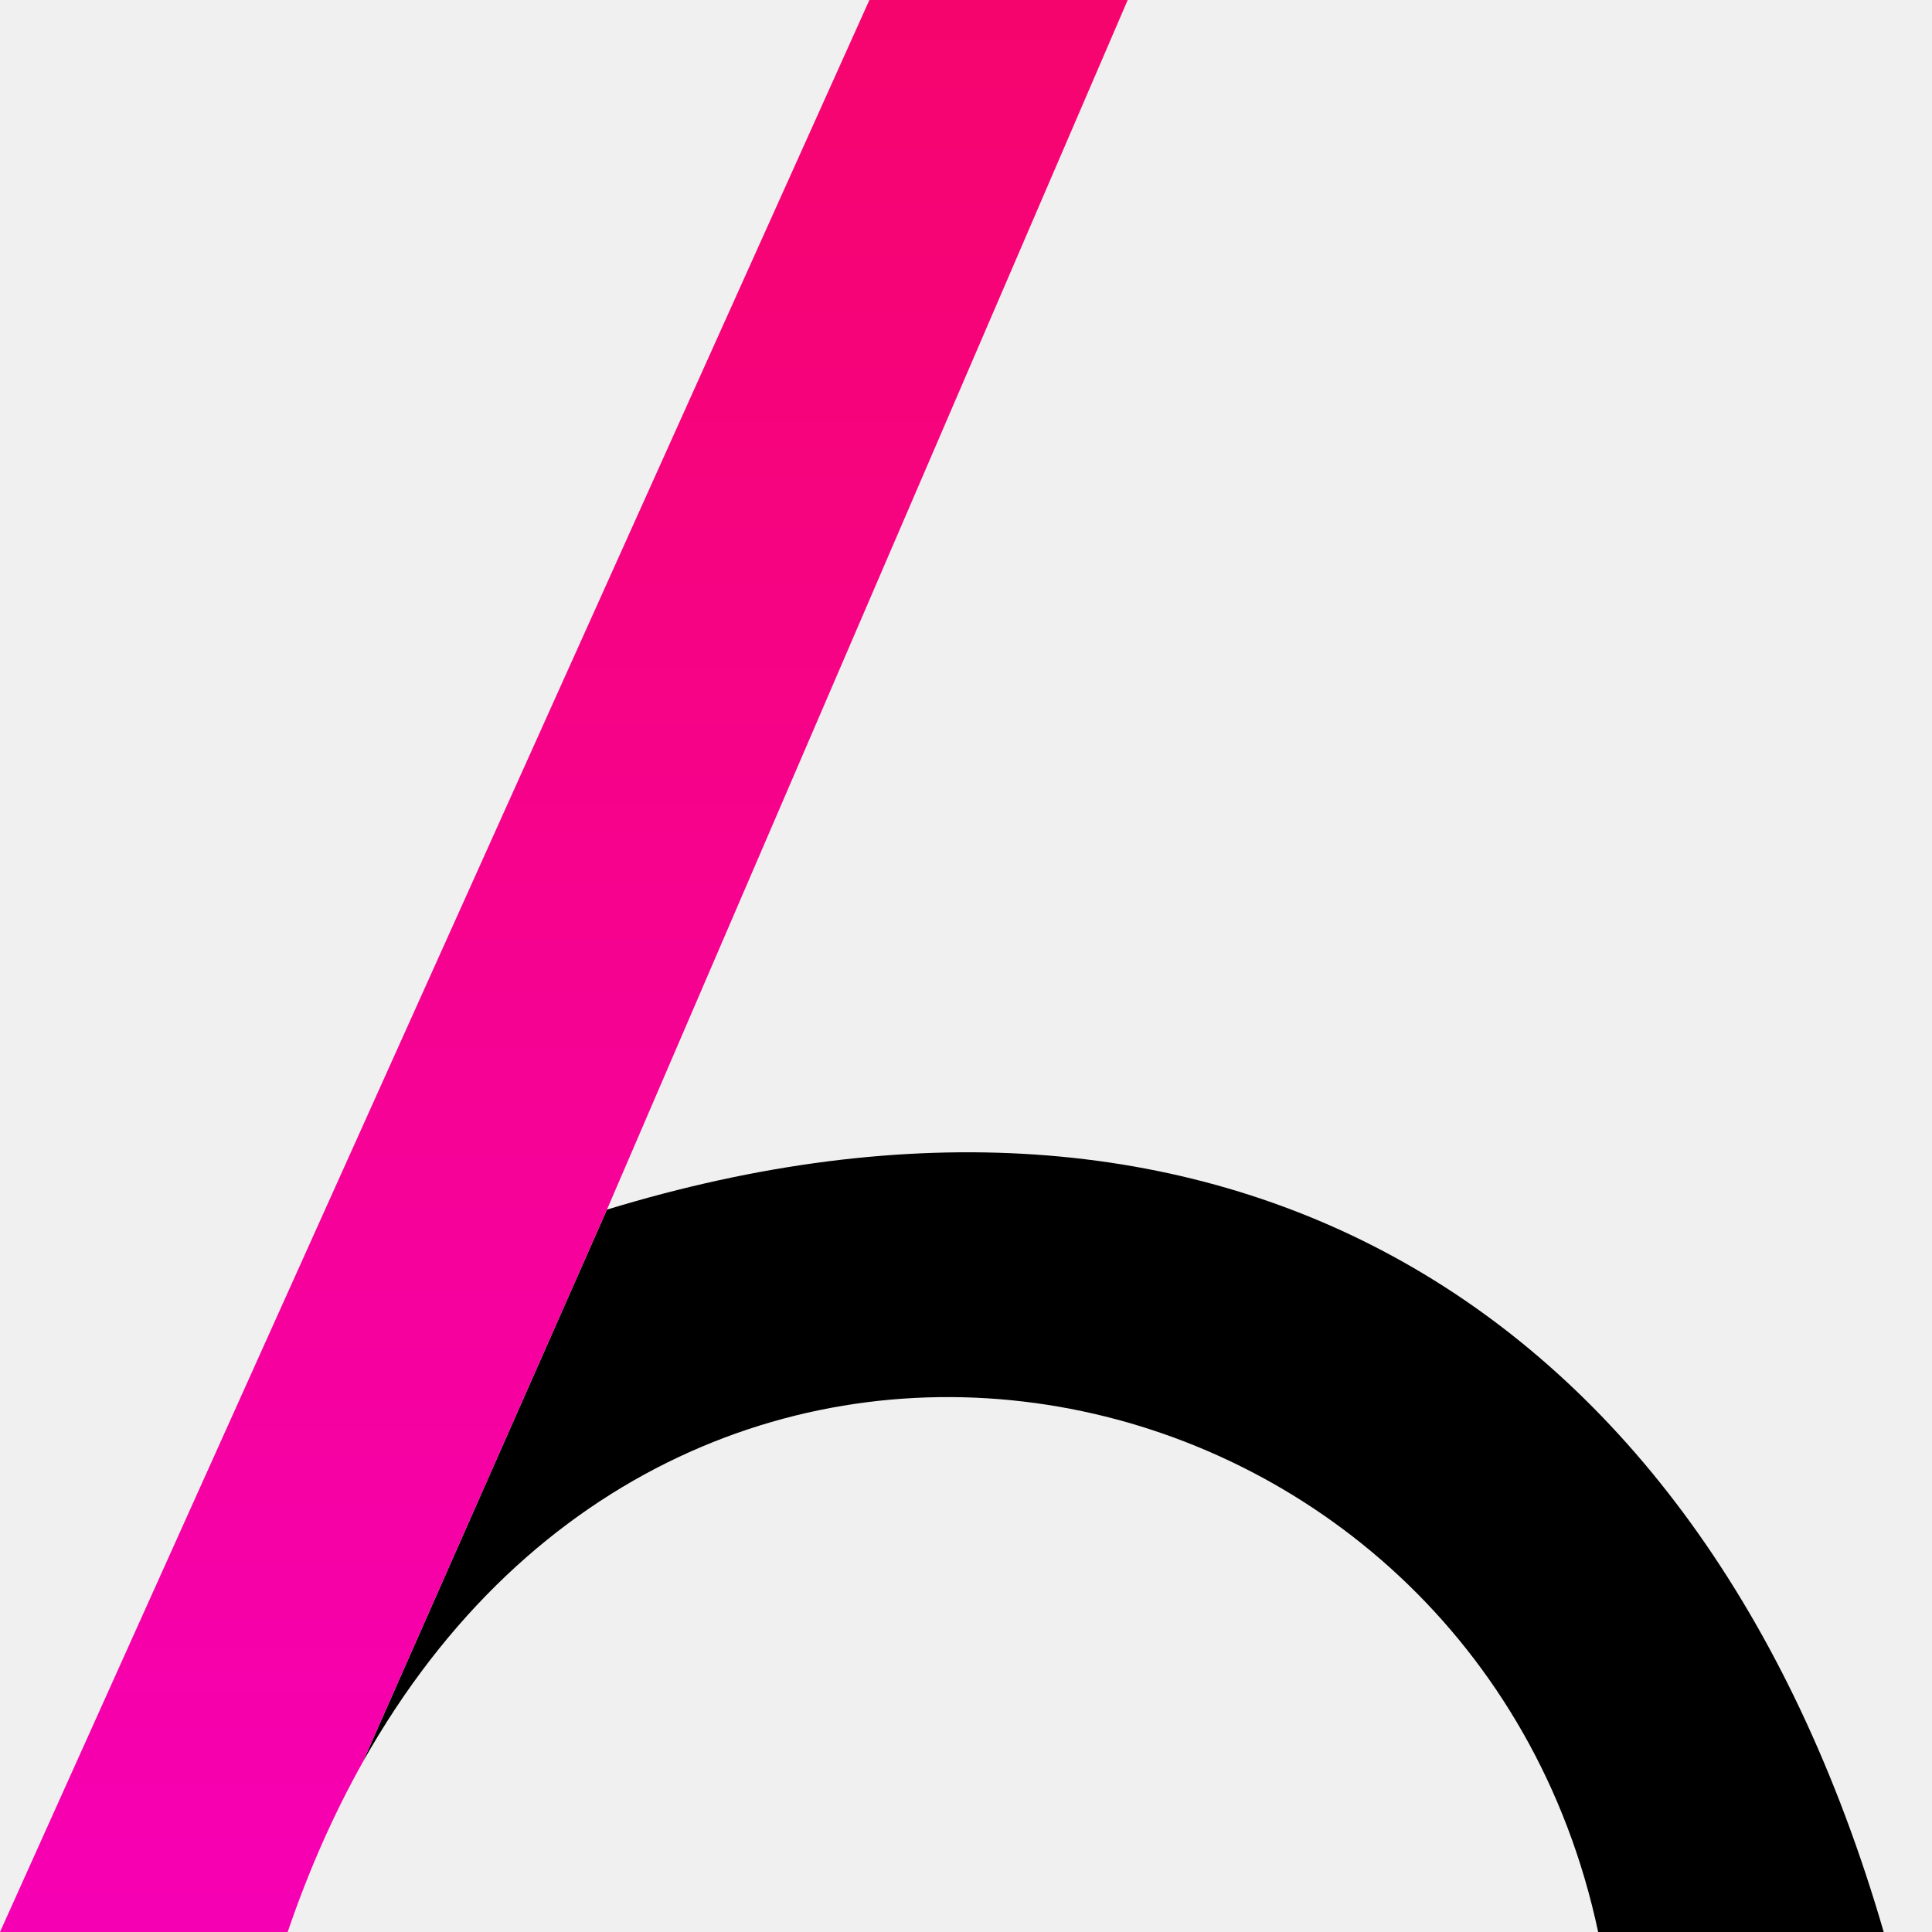
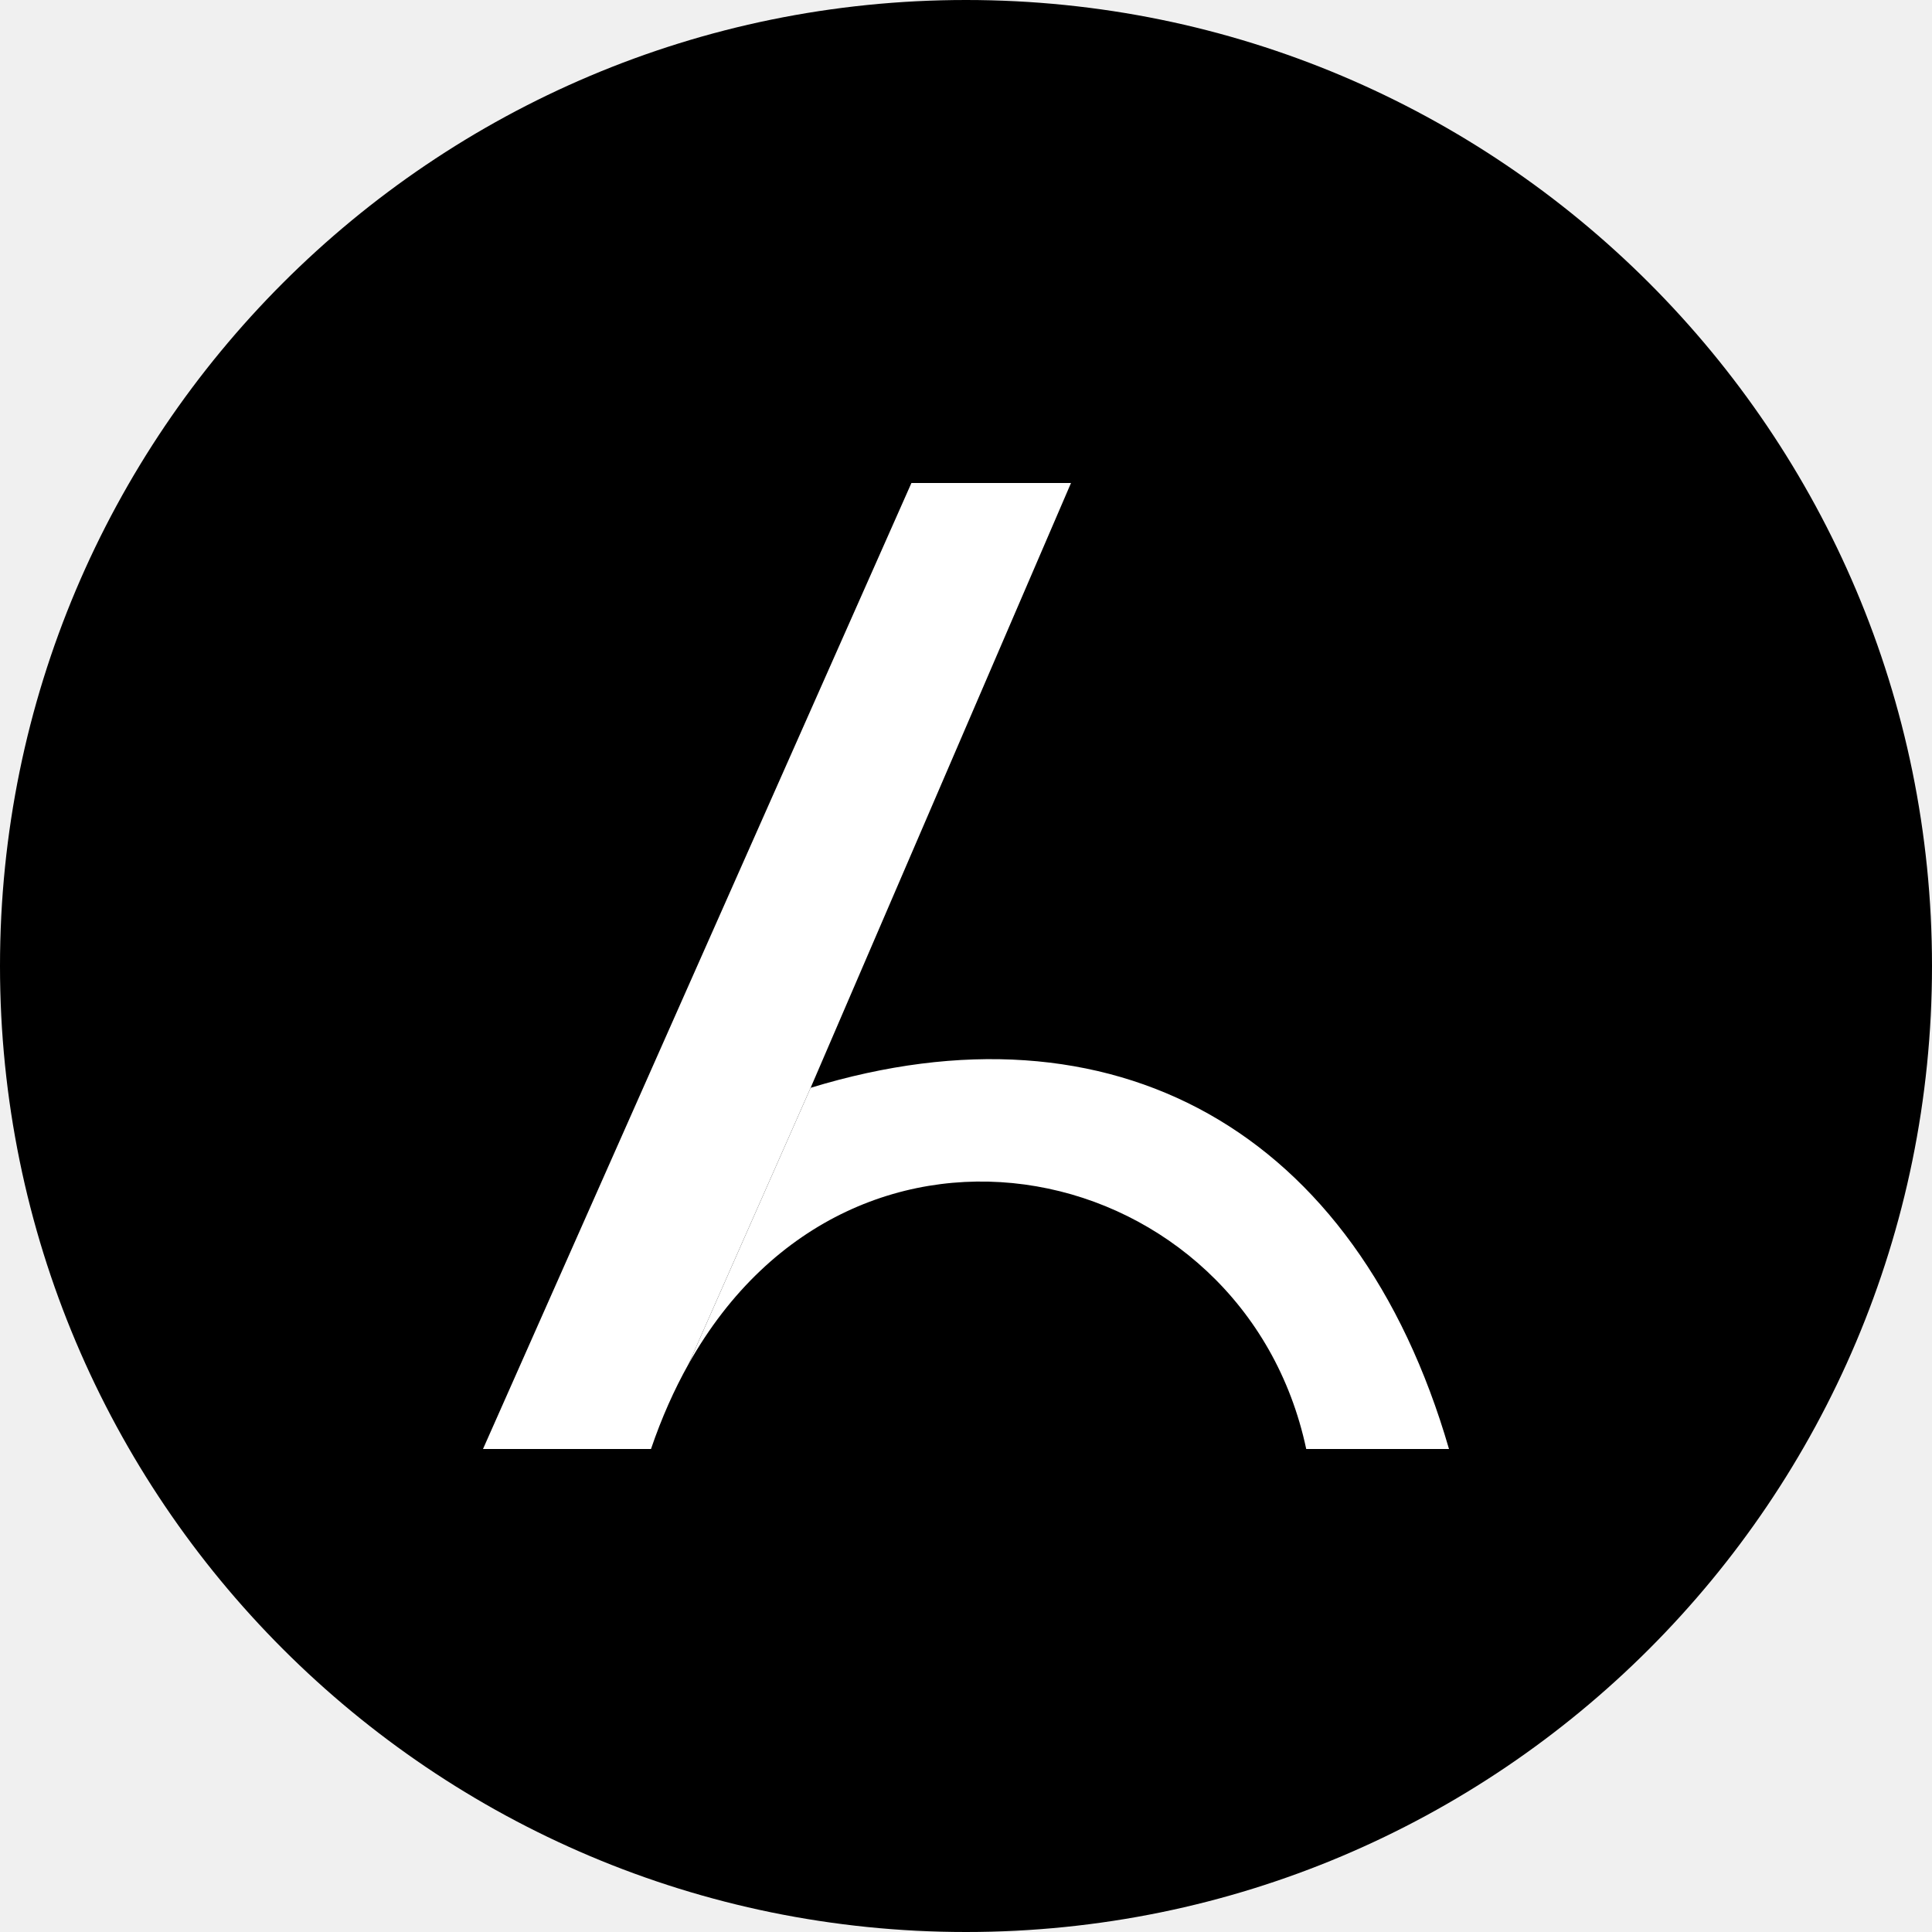
- <svg xmlns="http://www.w3.org/2000/svg" width="20" height="20" viewBox="0 0 20 20" fill="none">
-   <path fill-rule="evenodd" clip-rule="evenodd" d="M3.754 18.244C7.194 12.114 15.262 13.969 16.544 20H19.5C17.579 13.377 12.543 10.609 6.283 12.522L3.754 18.244Z" fill="black" />
-   <path d="M9 0L0 20H2.978C3.198 19.354 3.459 18.77 3.754 18.244L6.283 12.522L11.674 0H9Z" fill="url(#paint0_linear_10961_3435)" />
-   <defs>
-     <linearGradient id="paint0_linear_10961_3435" x1="9.75" y1="0" x2="9.75" y2="20" gradientUnits="userSpaceOnUse">
-       <stop stop-color="#F6046D" />
-       <stop offset="1" stop-color="#F600B4" />
-     </linearGradient>
-   </defs>
+ <svg xmlns="http://www.w3.org/2000/svg" width="40" height="40" viewBox="0 0 40 40" fill="none">
+   <rect width="40" height="40" rx="20" fill="black" />
+   <path fill-rule="evenodd" clip-rule="evenodd" d="M14.254 28.244C17.695 22.114 25.762 23.969 27.044 30H30C28.079 23.377 23.044 20.609 16.783 22.522L14.254 28.244Z" fill="white" />
+   <path d="M18.87 10L10 30H13.478C13.698 29.354 13.959 28.77 14.254 28.244L16.783 22.522L22.174 10H18.87Z" fill="white" />
</svg>
